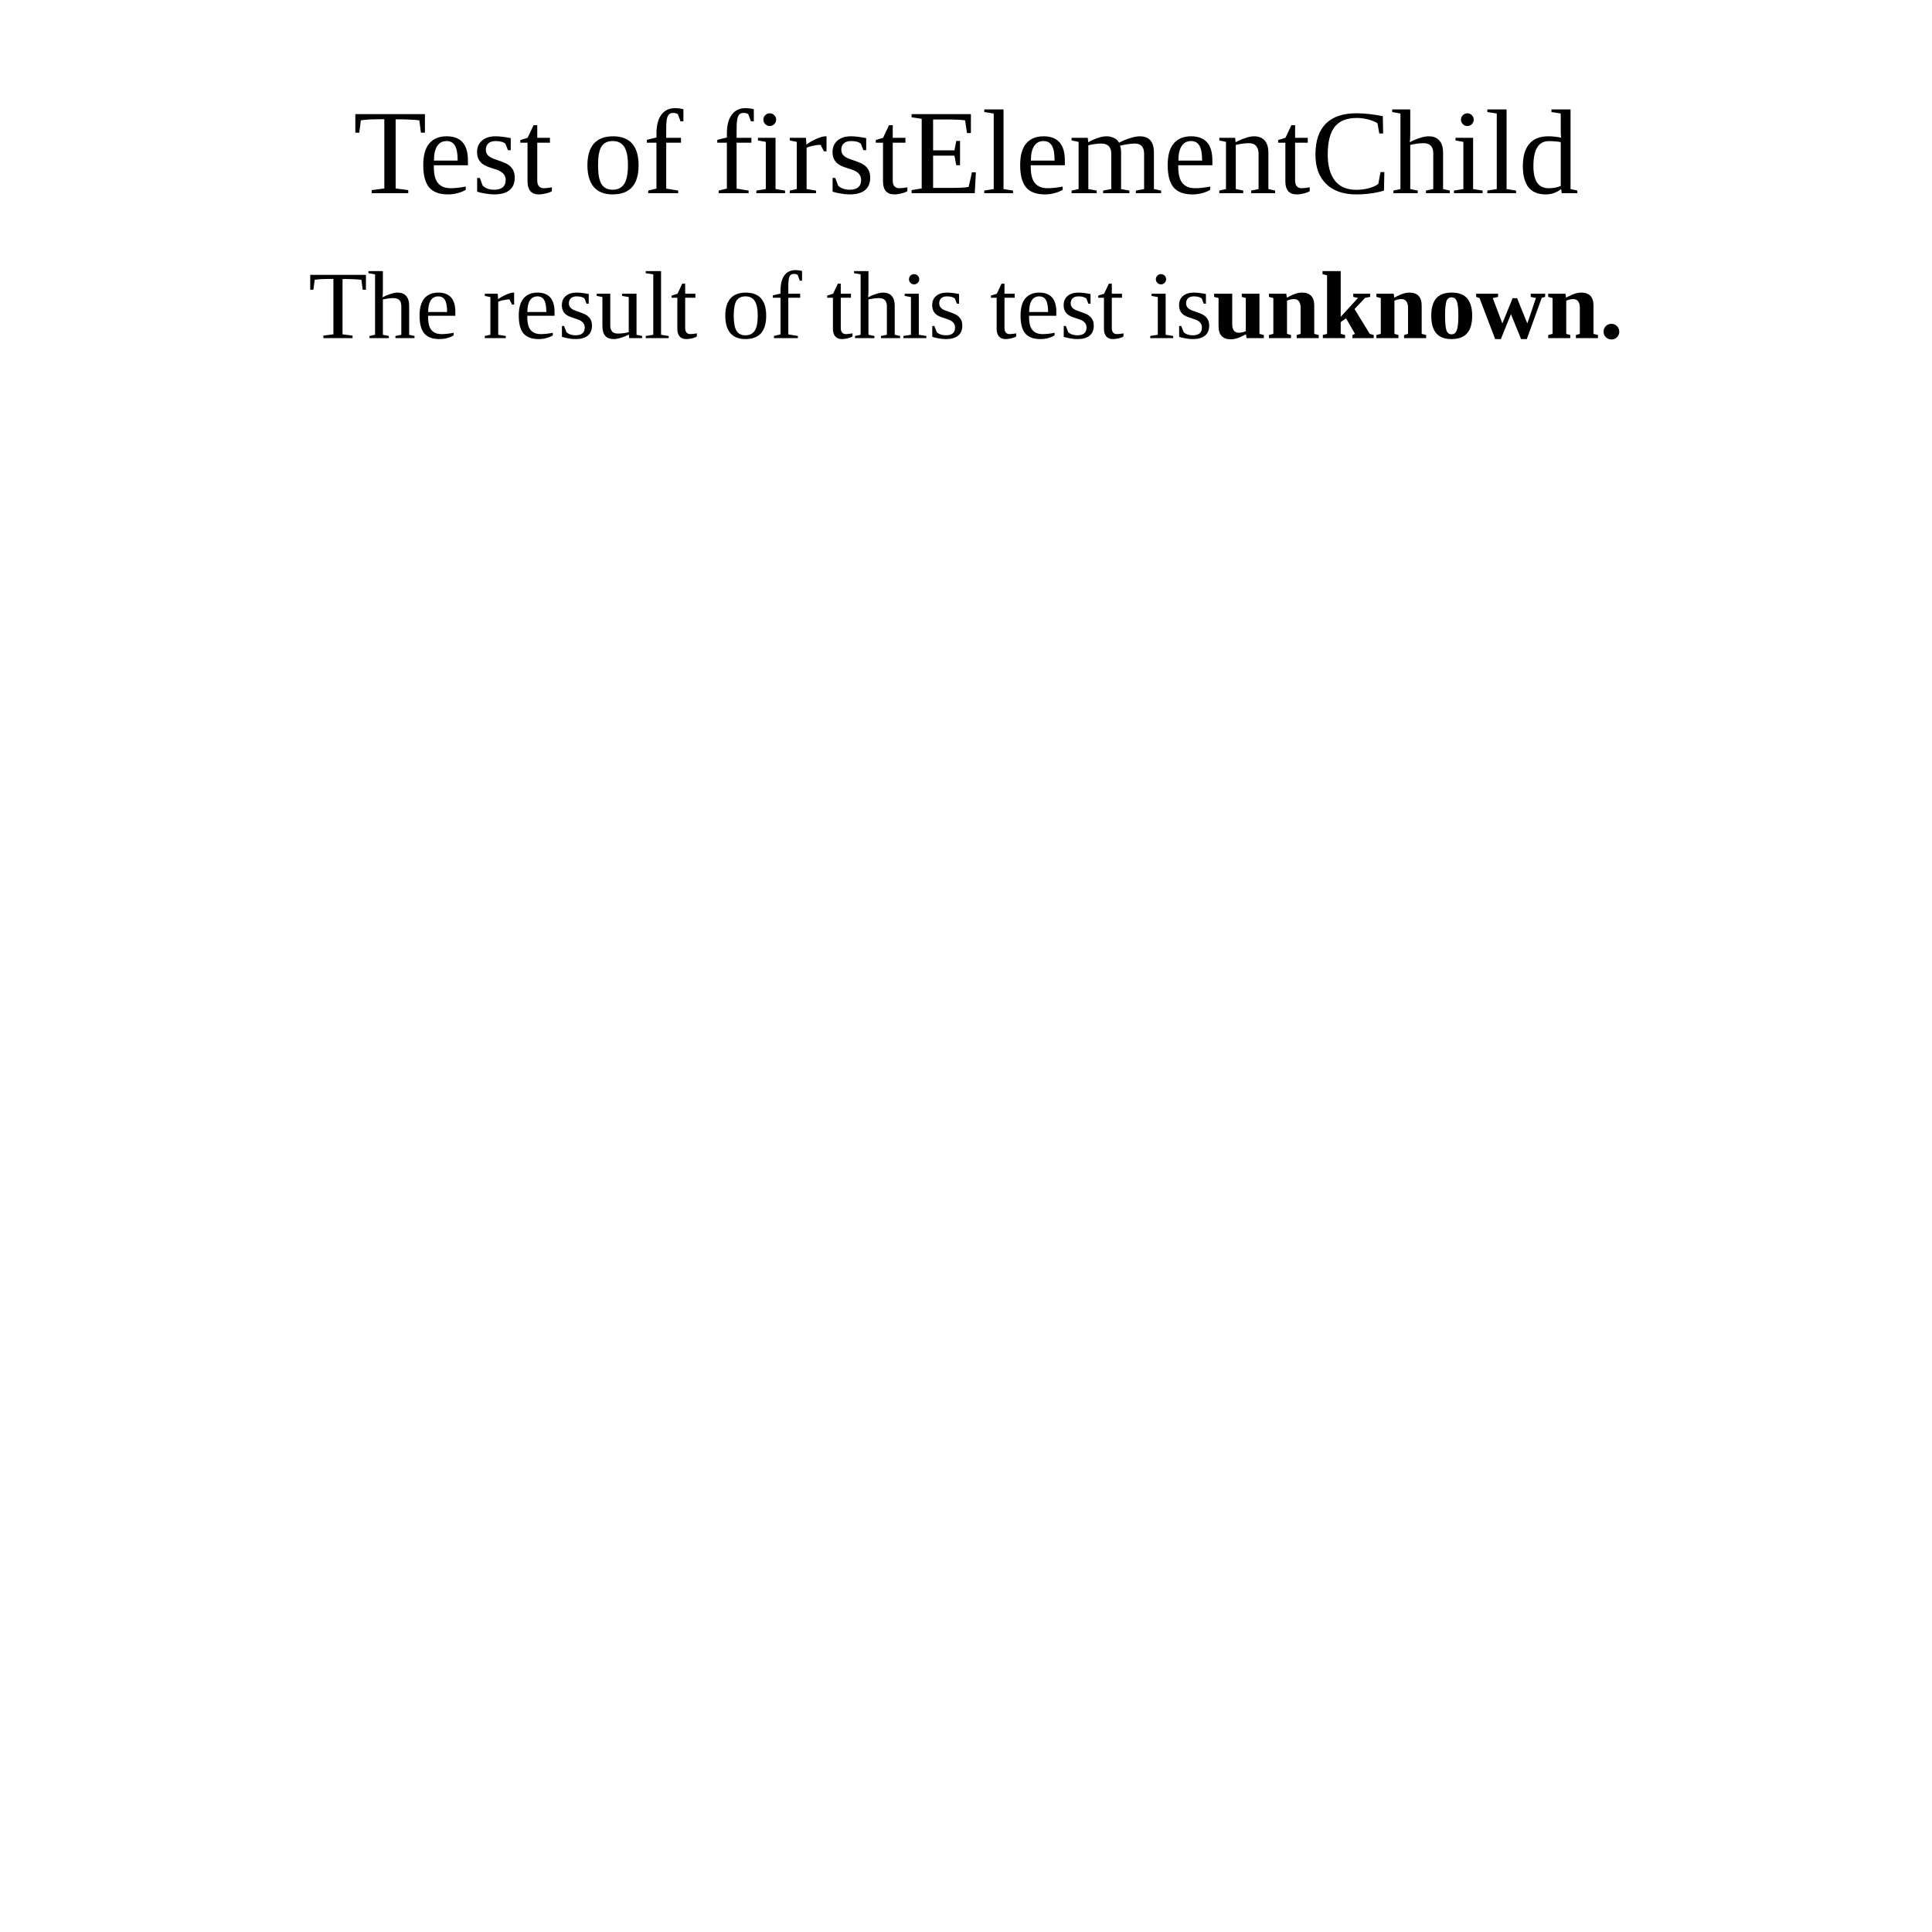
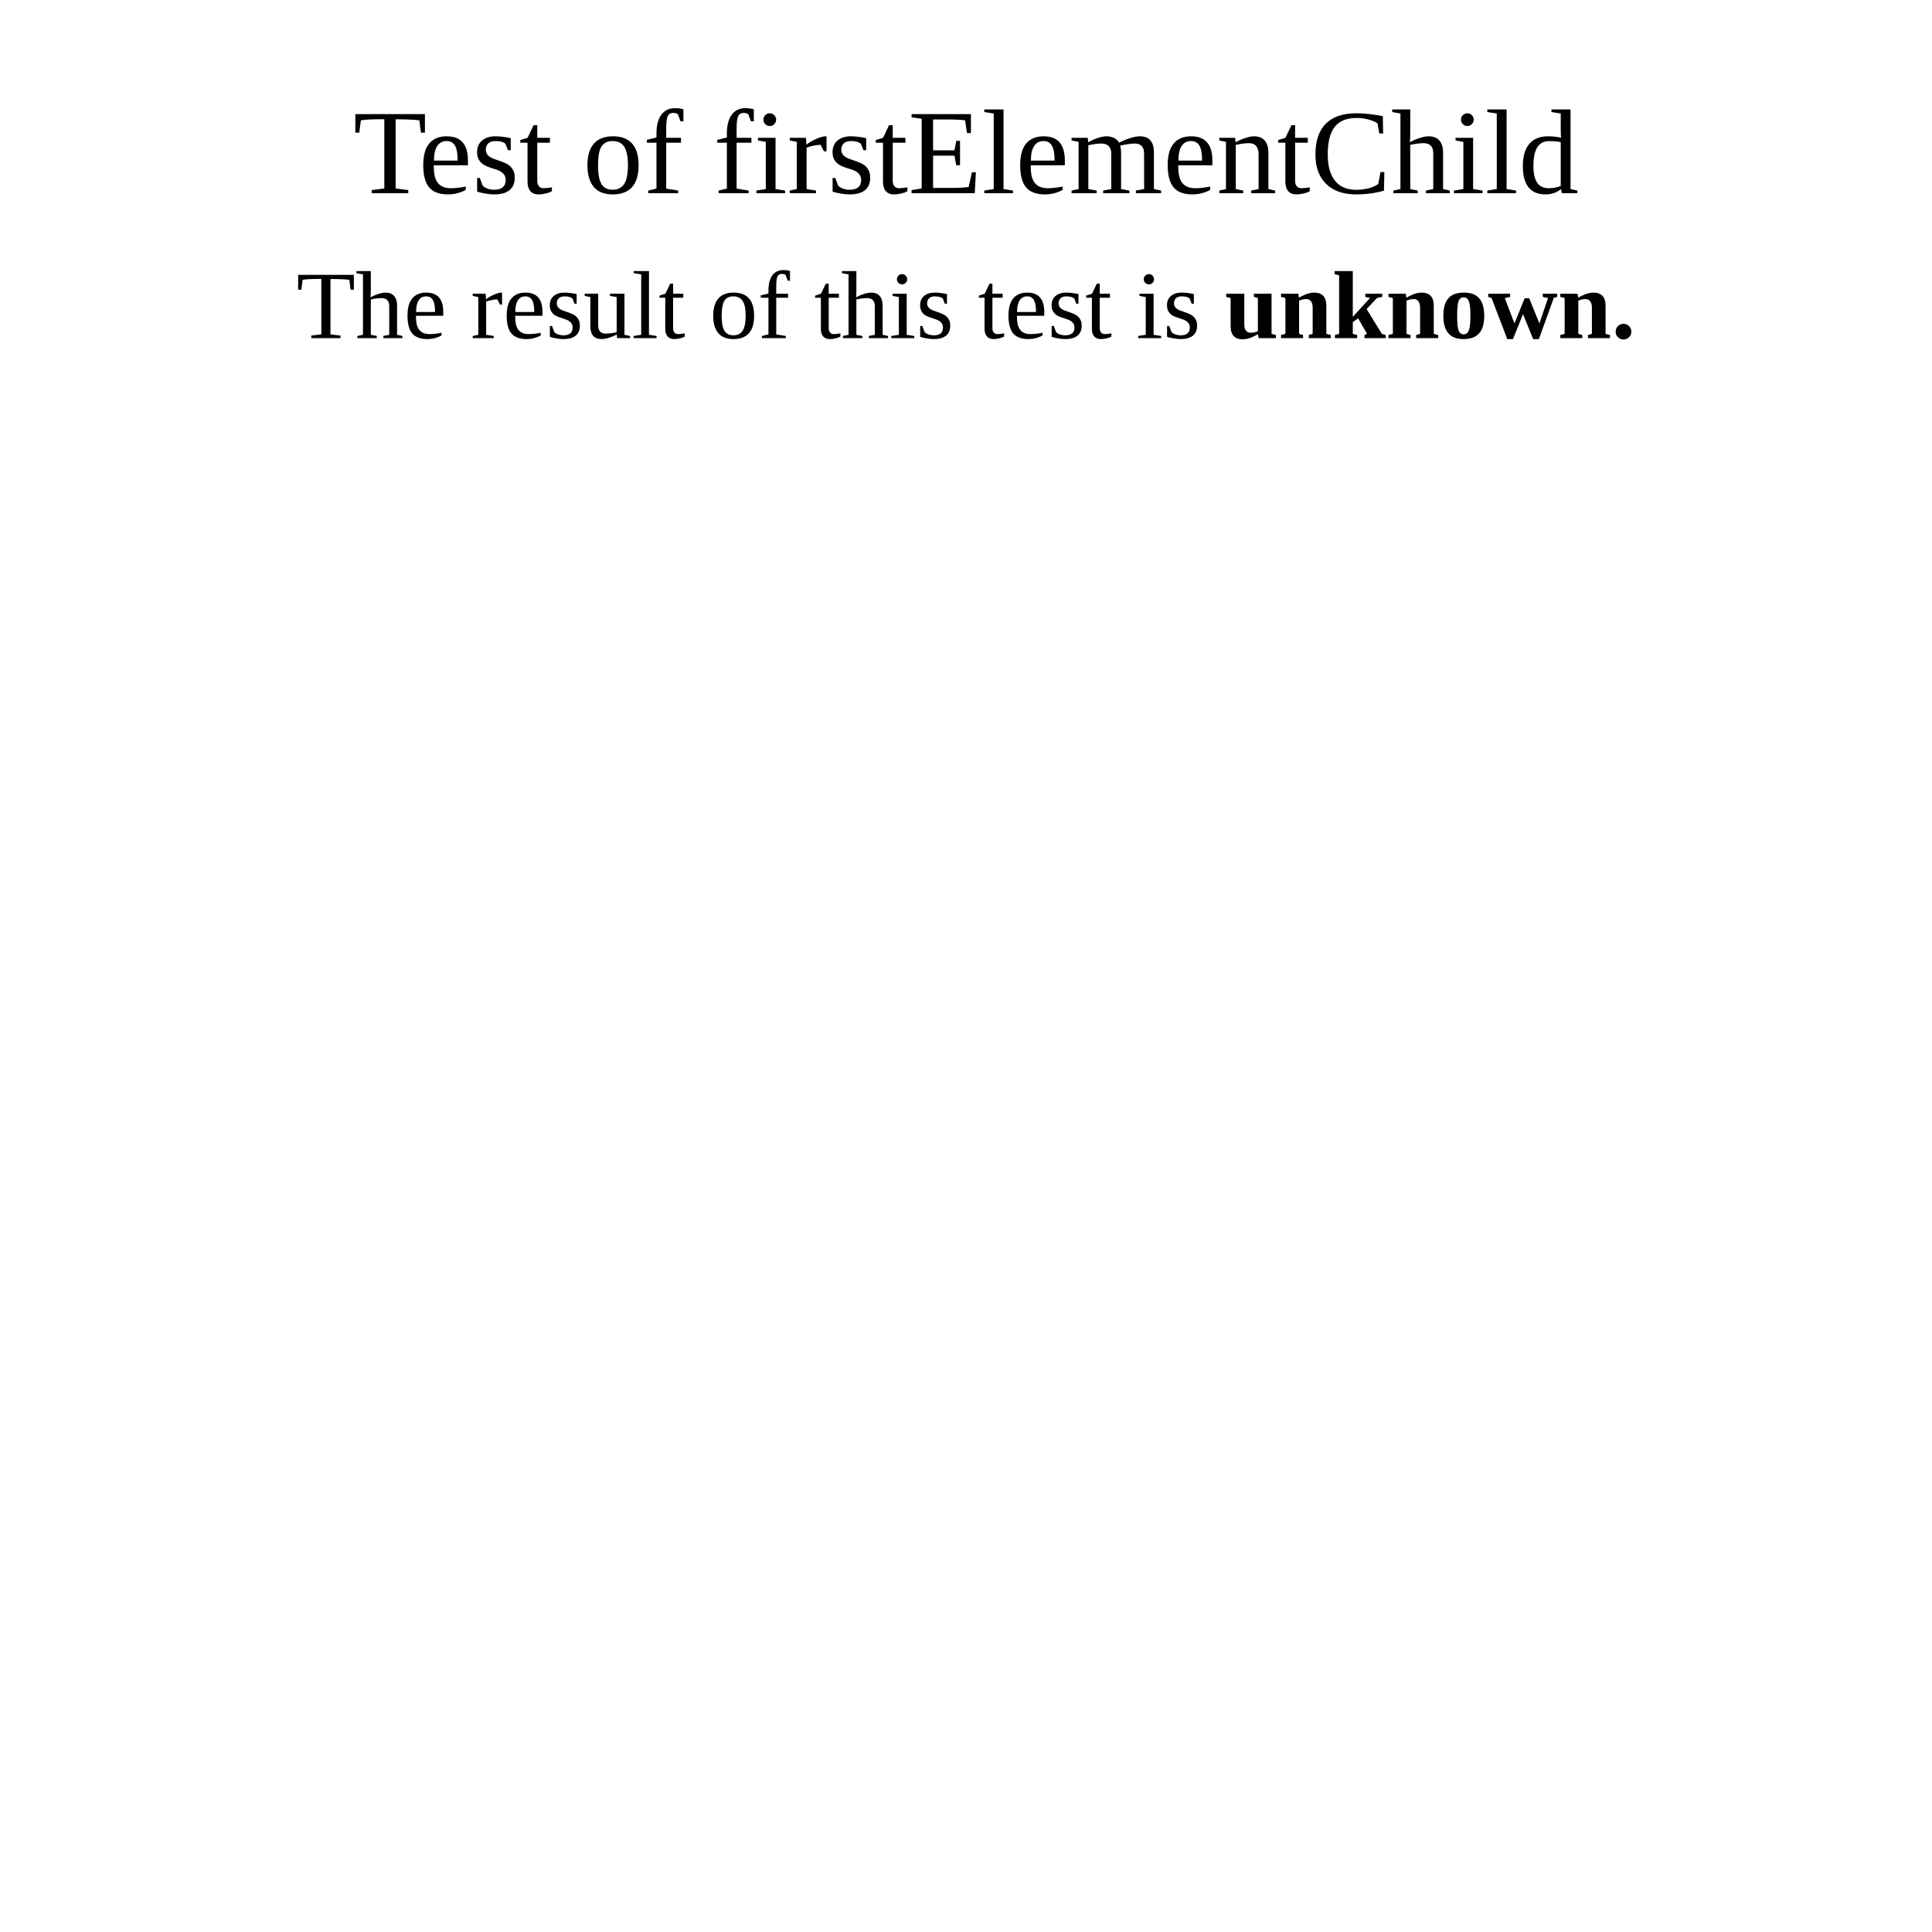
- <svg xmlns="http://www.w3.org/2000/svg" version="1.1" width="100%" height="100%" viewBox="0 0 400 400">
-   <text x="200" y="40" font-size="25" fill="black" text-anchor="middle">Test of firstElementChild</text>
-   <text id="parentEl" x="200" y="70" font-size="20" fill="black" text-anchor="middle">The result of this test is
- <tspan id="first_element_child" font-weight="bold">unknown.</tspan>
+ <svg xmlns="http://www.w3.org/2000/svg" width="100%" height="100%" version="1.1" viewBox="0 0 400 400">
+   <text x="200" y="40" fill="#000" font-size="25" text-anchor="middle">Test of firstElementChild</text>
+   <text id="parentEl" x="200" y="70" fill="#000" font-size="20" text-anchor="middle">The result of this test is <tspan id="first_element_child" font-weight="bold">unknown.</tspan>
  </text>
</svg>
